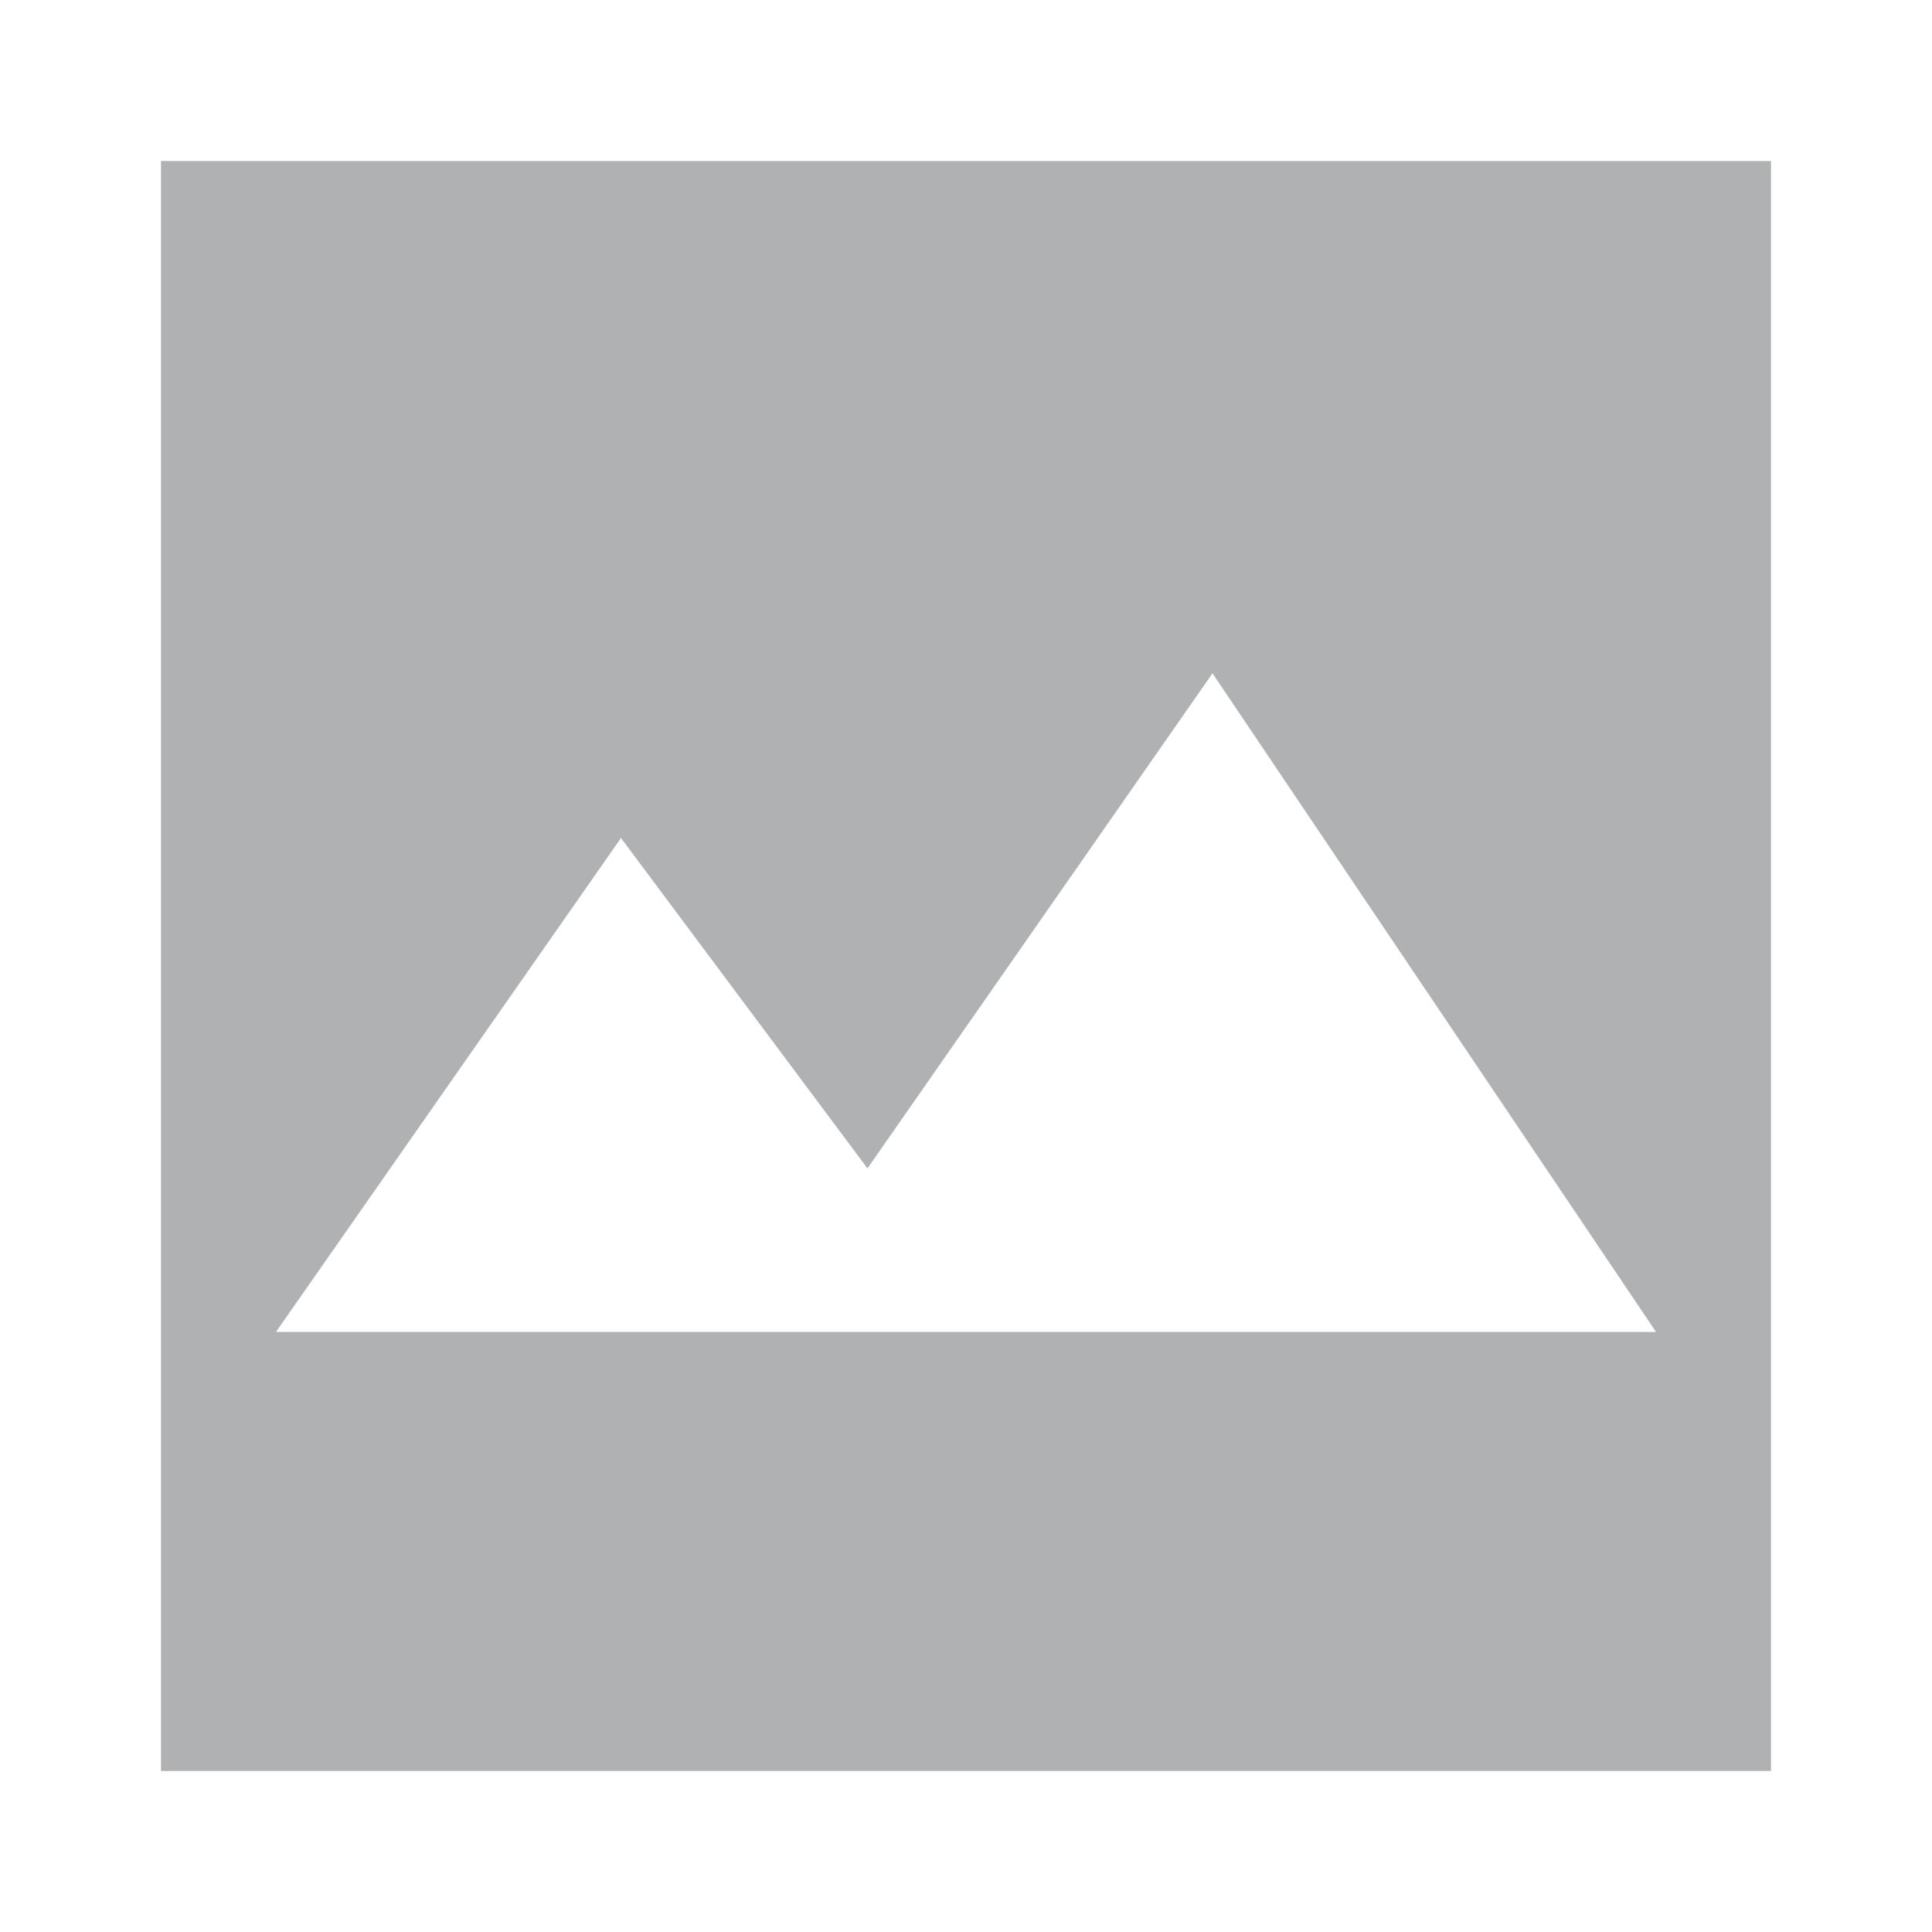
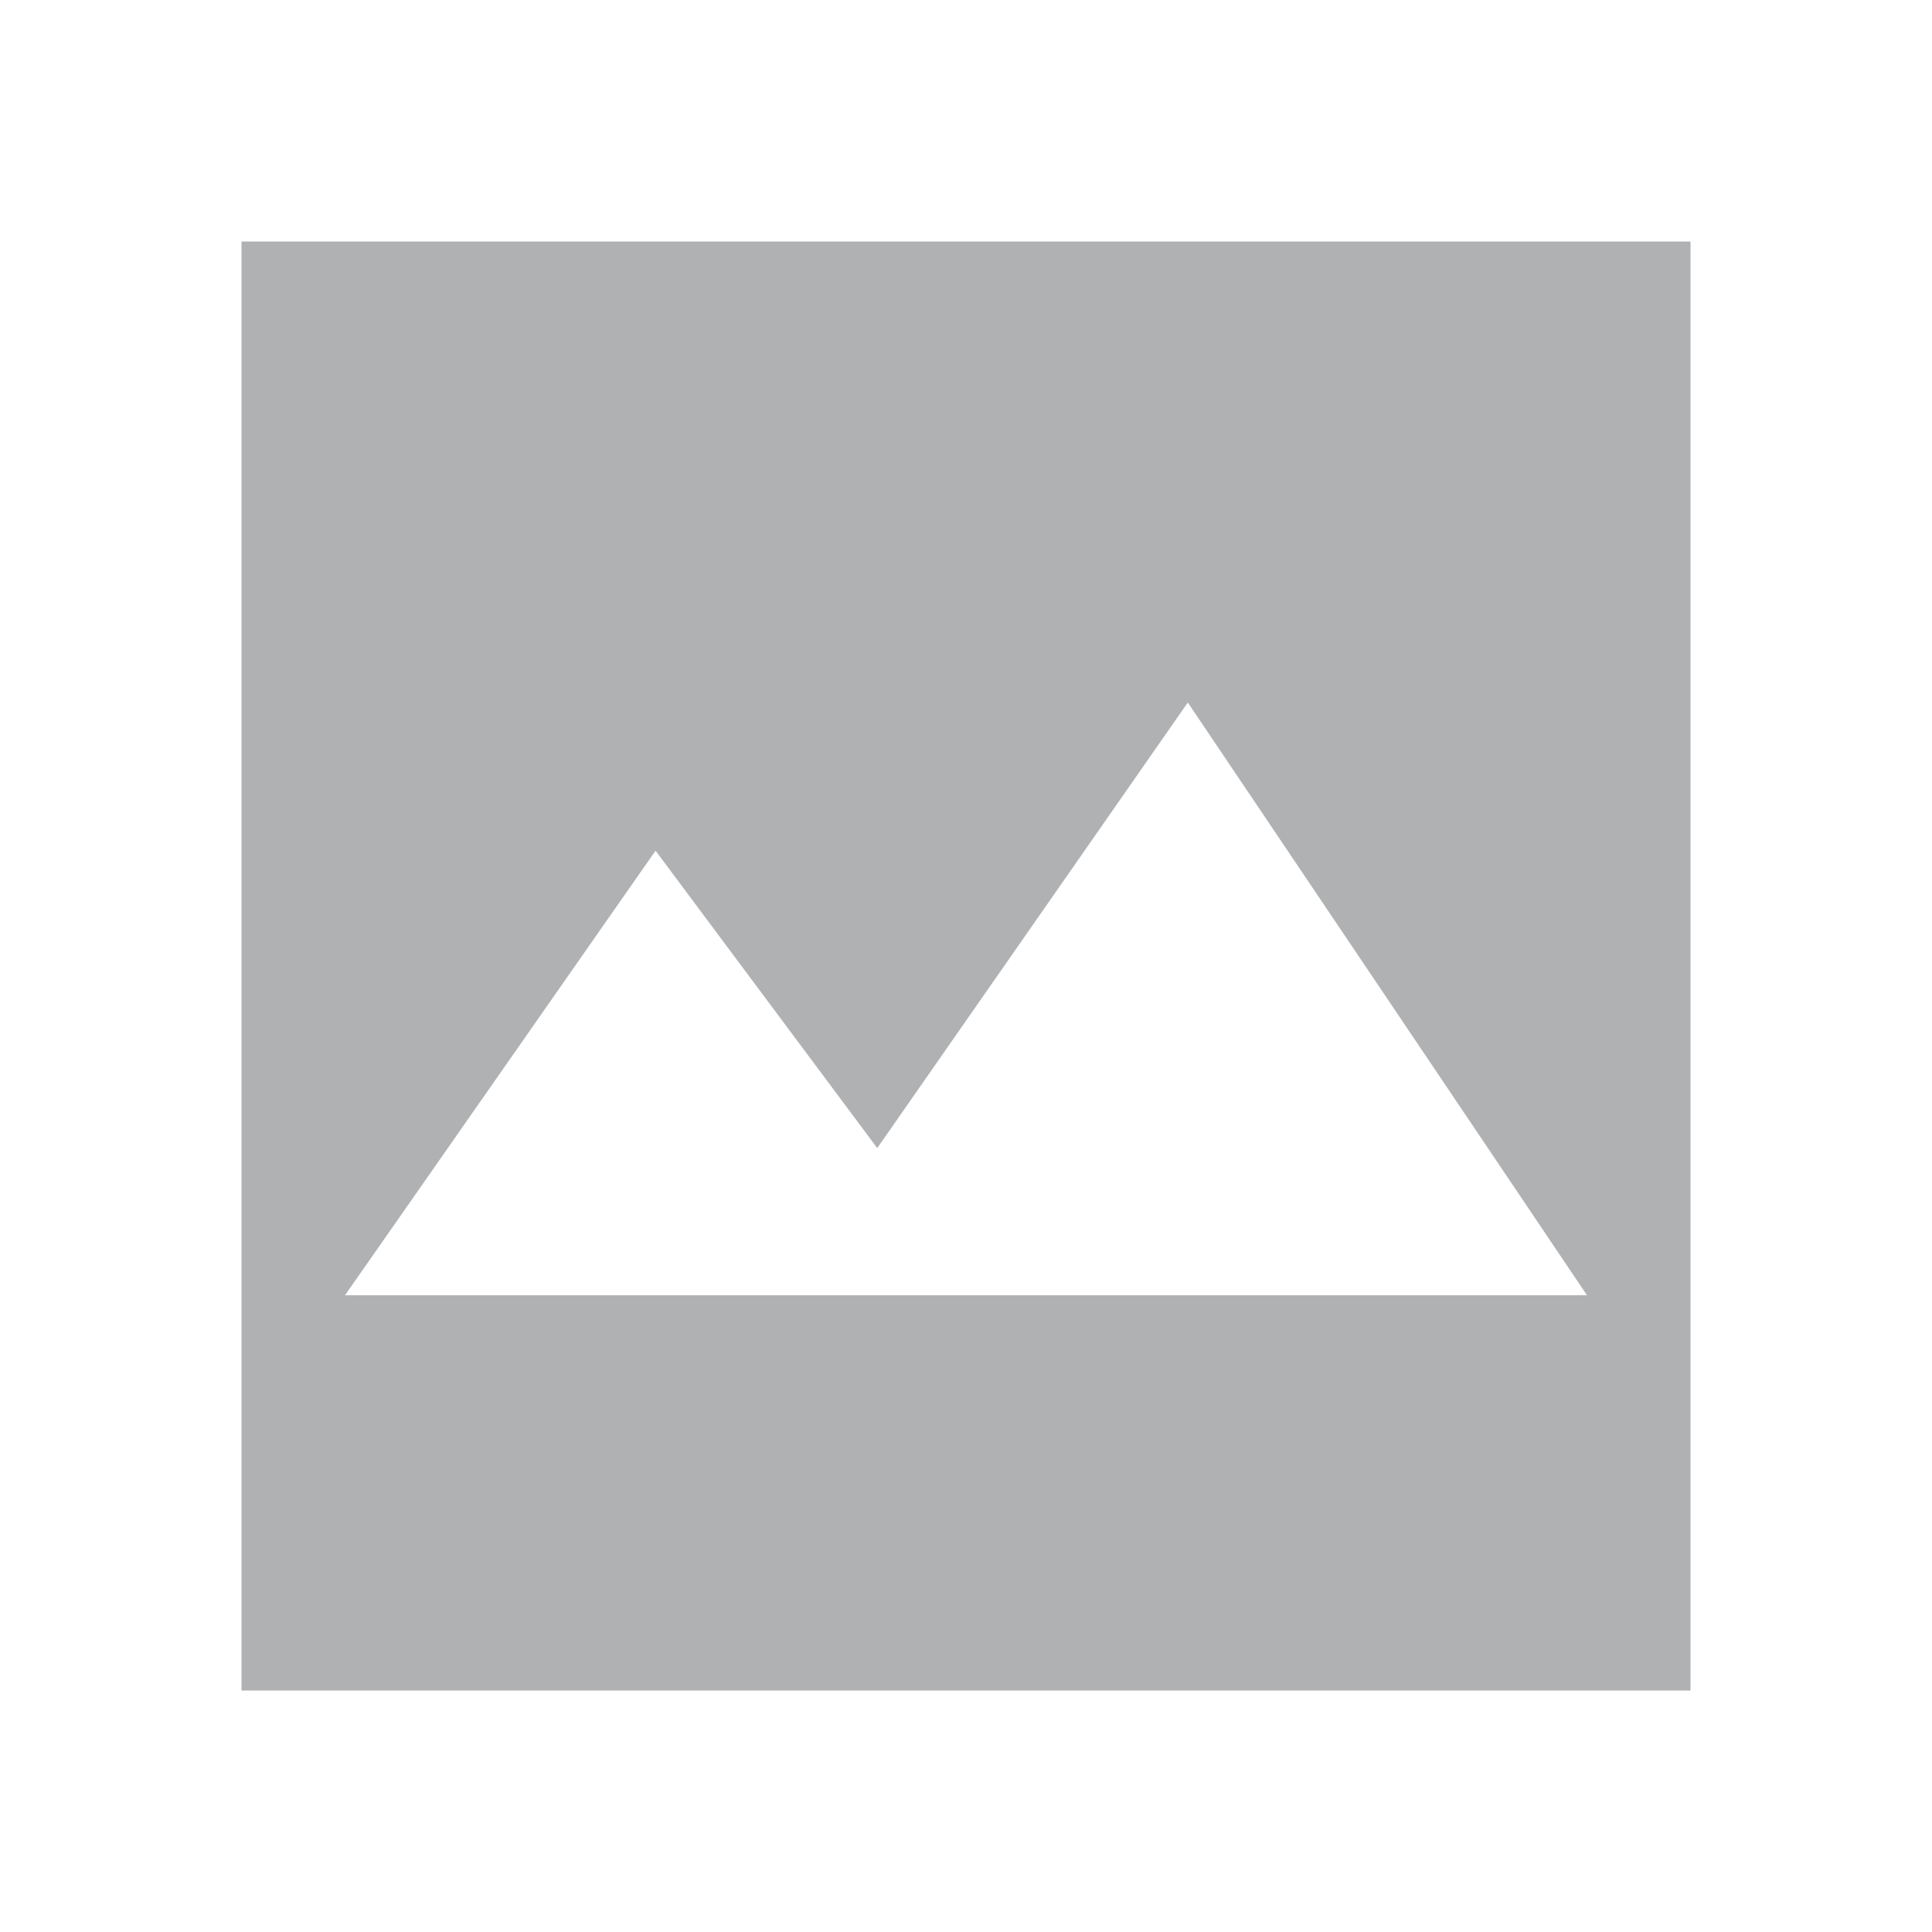
- <svg xmlns="http://www.w3.org/2000/svg" width="16" height="16" viewBox="0 0 12 12" fill="none">
-   <path fill-rule="evenodd" clip-rule="evenodd" d="M11 1H1V11H11V1ZM5.388 7.257L3.857 5.205L1.714 8.273H10.286L7.531 4.182L5.388 7.257Z" fill="#AFB1B3" />
+ <svg xmlns="http://www.w3.org/2000/svg" width="16" height="16" viewBox="0 0 16 16">
+   <path fill="#AFB1B3" fill-rule="evenodd" d="M2,2 L14,2 L14,14 L2,14 L2,2 Z M5.429,7.045 L2.857,10.727 L13.143,10.727 L9.837,5.818 L7.265,9.508 L5.429,7.045 Z" />
</svg>
